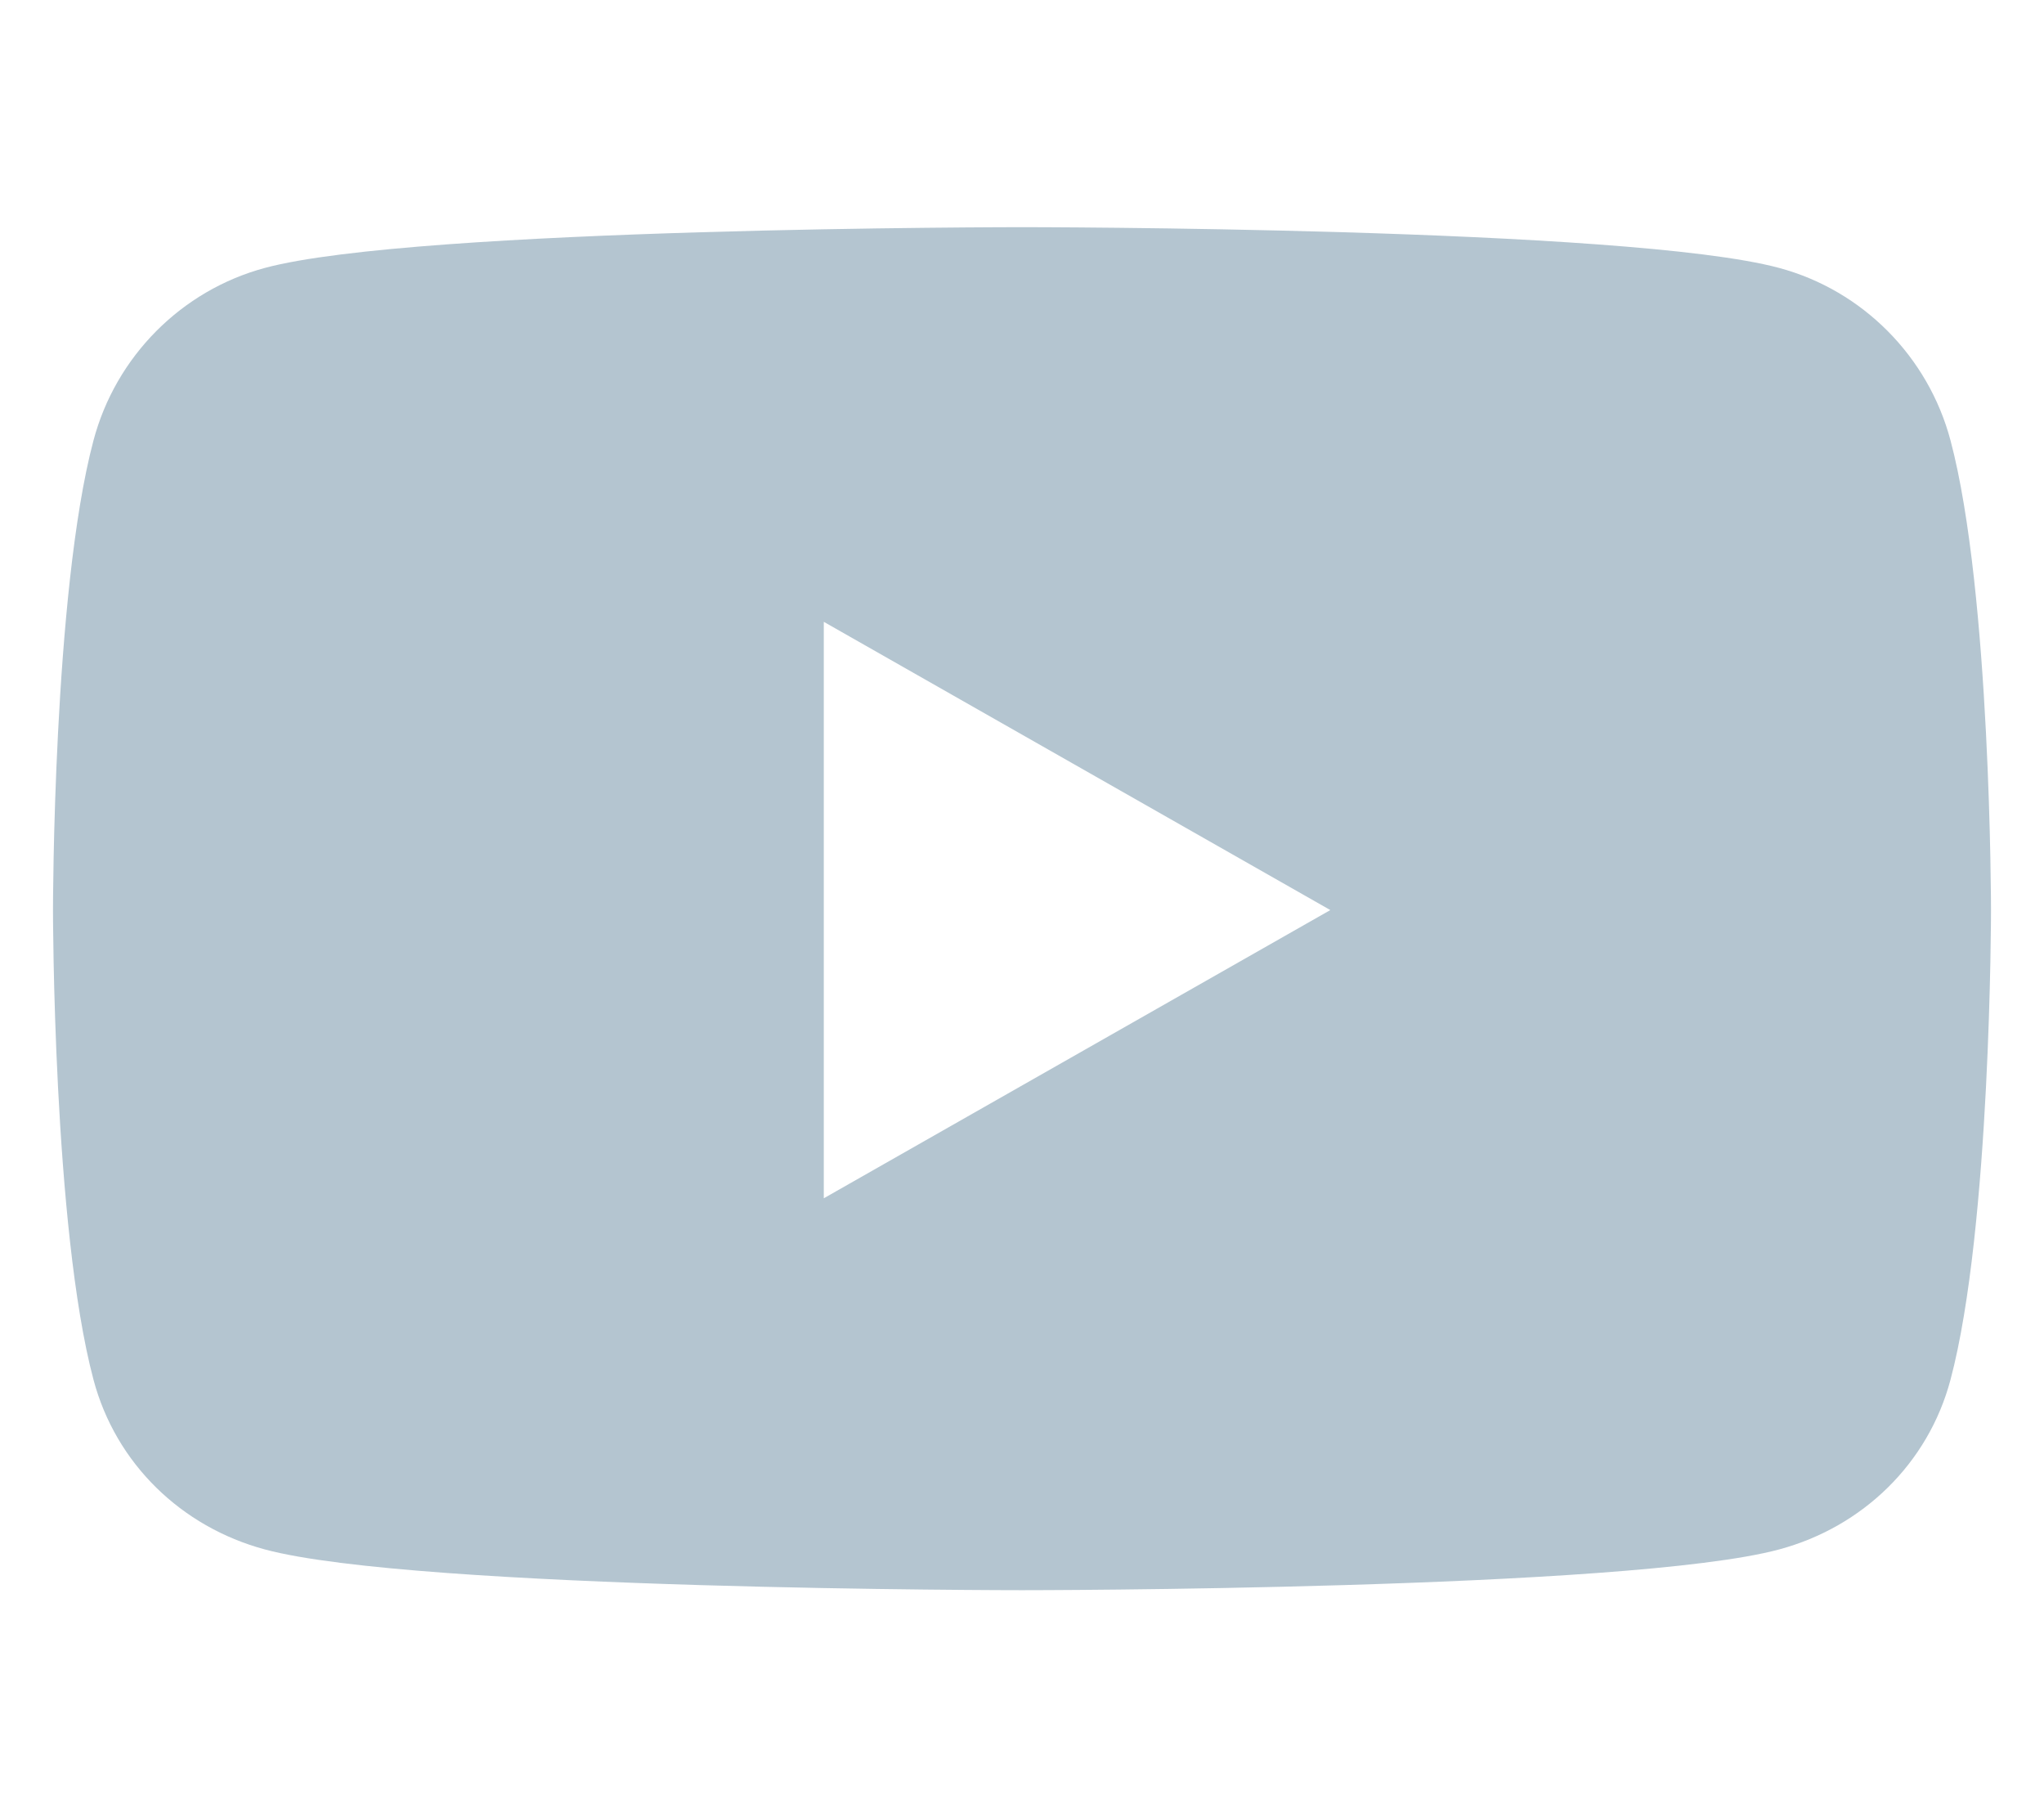
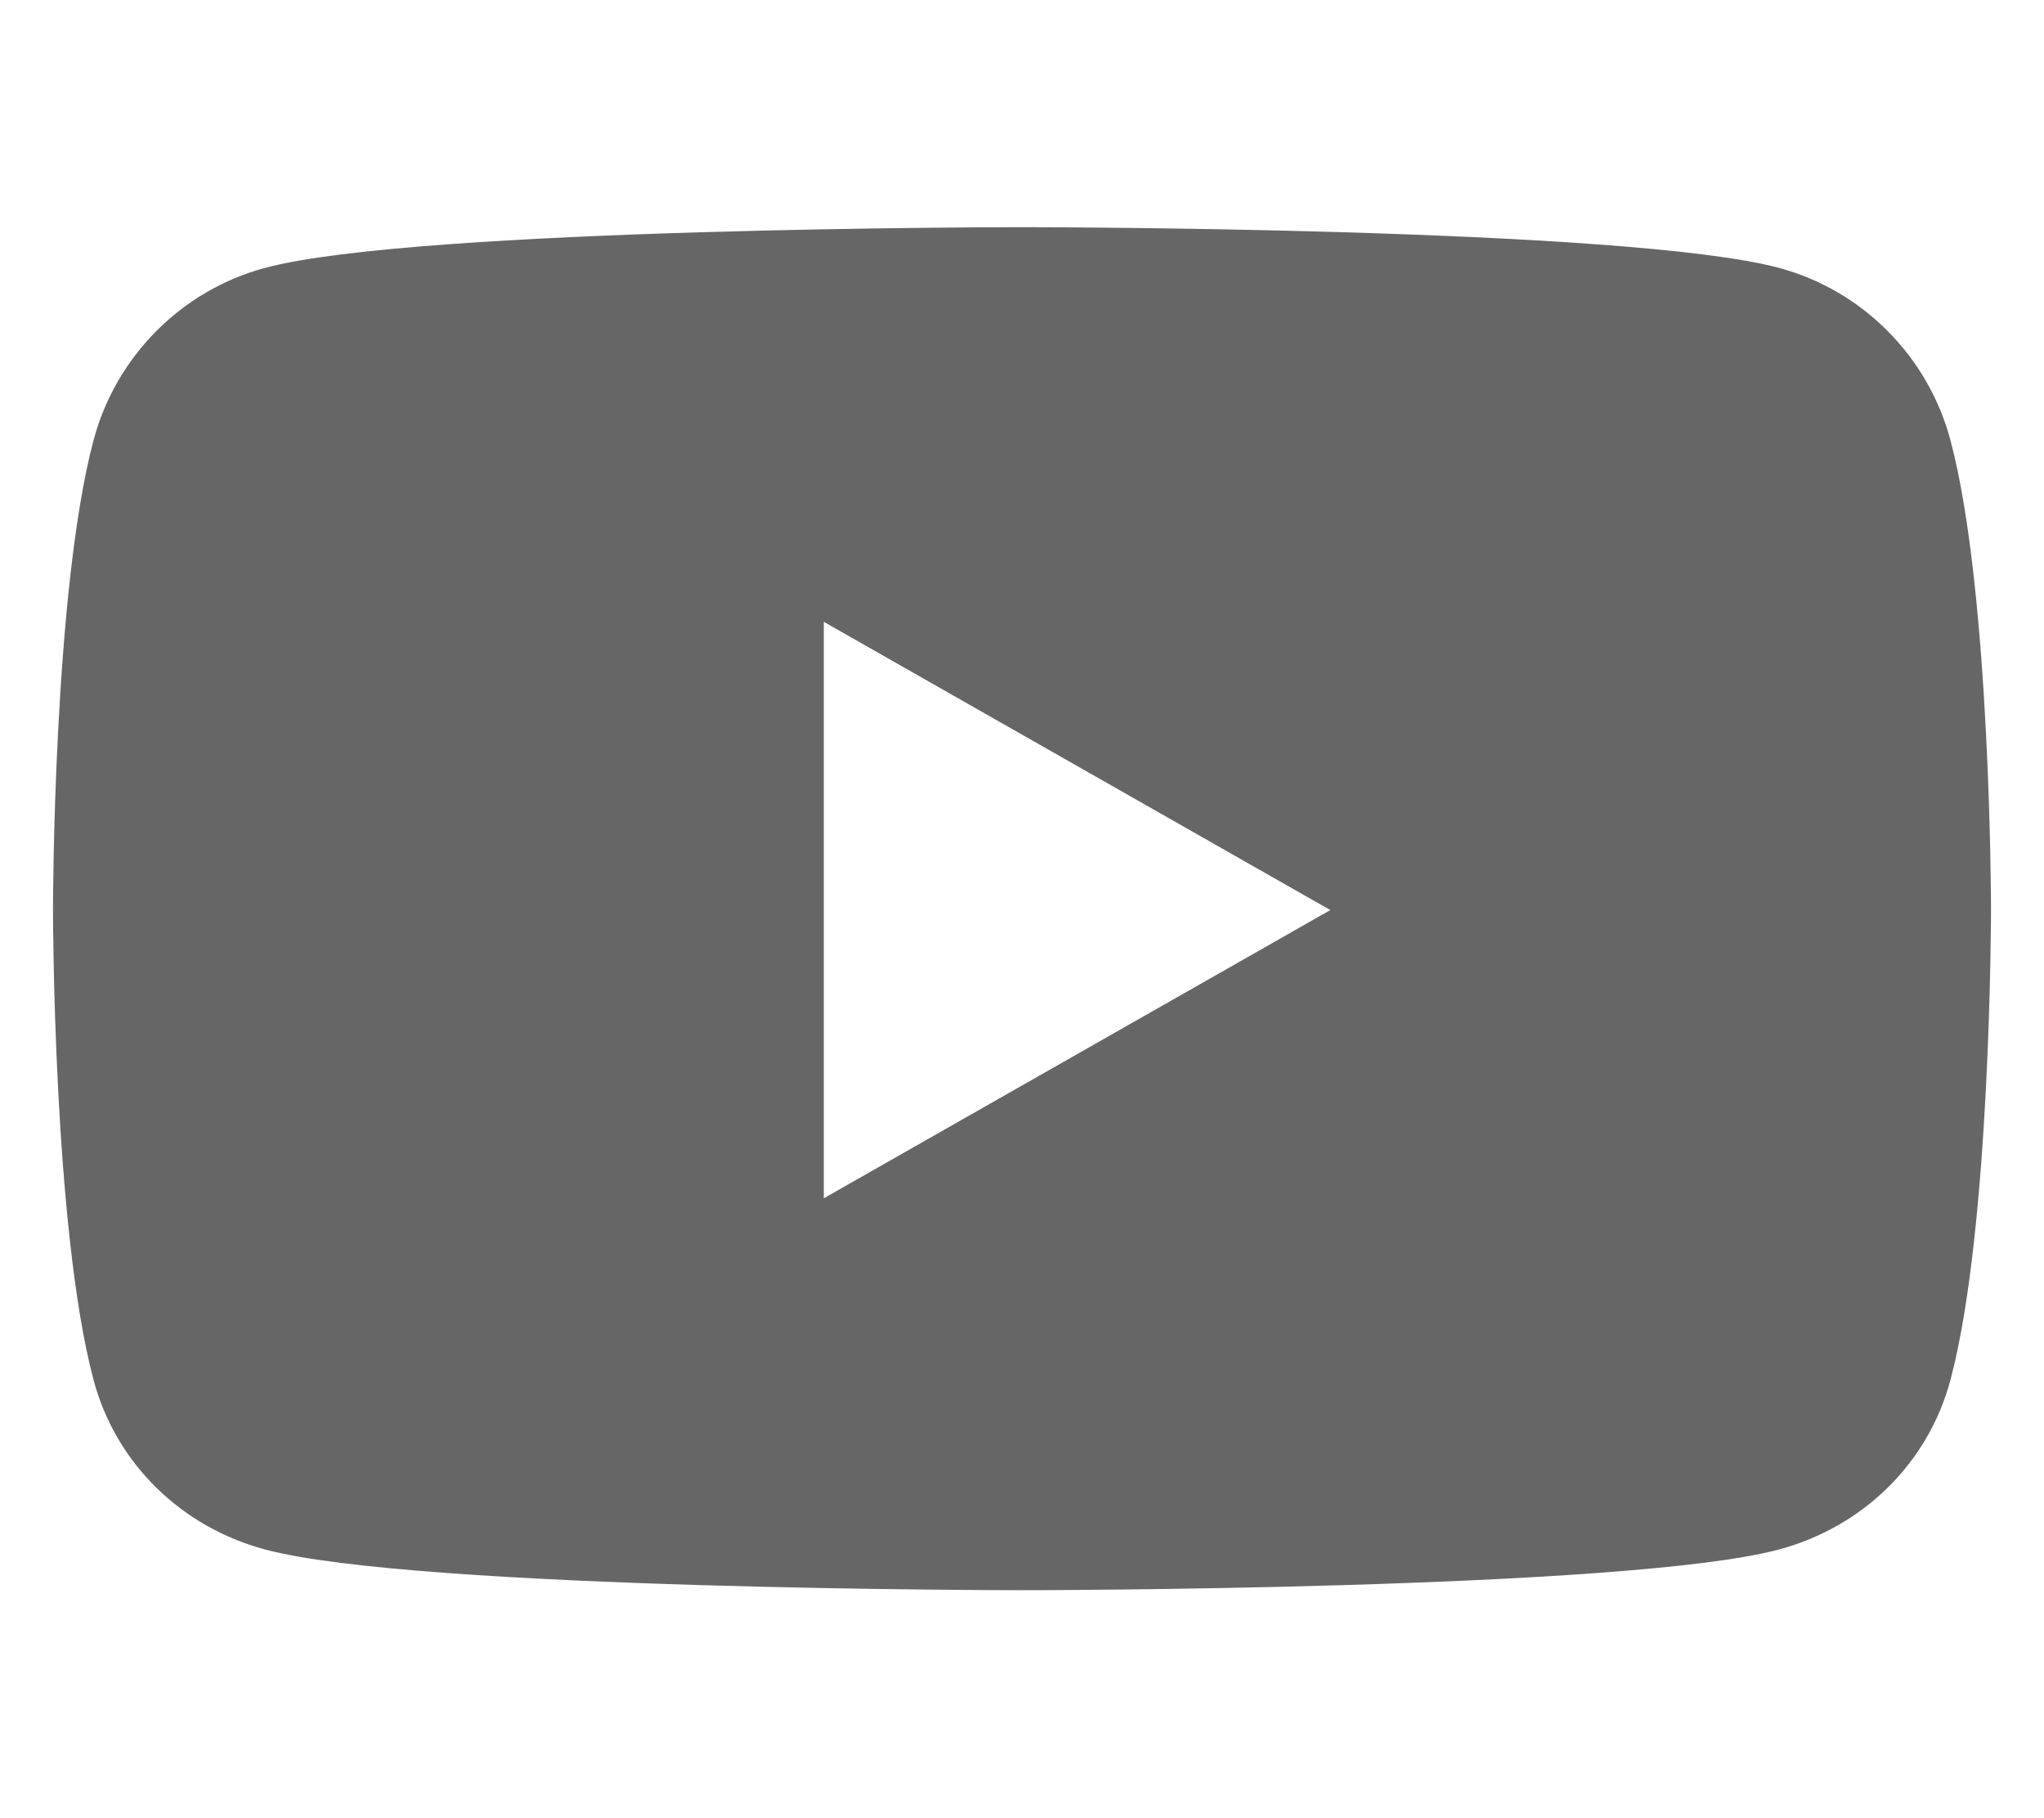
- <svg xmlns="http://www.w3.org/2000/svg" aria-hidden="true" data-prefix="fab" data-icon="youtube" class="svg-inline--fa fa-youtube fa-w-16" role="img" viewBox="0 0 576 512">
-   <path fill="#b4c5d0" d="M549.655 124.083c-6.281-23.65-24.787-42.276-48.284-48.597C458.781 64 288 64 288 64S117.22 64 74.629 75.486c-23.497 6.322-42.003 24.947-48.284 48.597-11.412 42.867-11.412 132.305-11.412 132.305s0 89.438 11.412 132.305c6.281 23.65 24.787 41.5 48.284 47.821C117.22 448 288 448 288 448s170.78 0 213.371-11.486c23.497-6.321 42.003-24.171 48.284-47.821 11.412-42.867 11.412-132.305 11.412-132.305s0-89.438-11.412-132.305zm-317.51 213.508V175.185l142.739 81.205-142.739 81.201z" />
+ <svg xmlns="http://www.w3.org/2000/svg" aria-hidden="true" data-prefix="fab" data-icon="youtube" class="svg-inline--fa fa-youtube fa-w-18" role="img" viewBox="0 0 576 512">
+   <path fill="#666" d="M549.655 124.083c-6.281-23.65-24.787-42.276-48.284-48.597C458.781 64 288 64 288 64S117.22 64 74.629 75.486c-23.497 6.322-42.003 24.947-48.284 48.597-11.412 42.867-11.412 132.305-11.412 132.305s0 89.438 11.412 132.305c6.281 23.65 24.787 41.5 48.284 47.821C117.22 448 288 448 288 448s170.78 0 213.371-11.486c23.497-6.321 42.003-24.171 48.284-47.821 11.412-42.867 11.412-132.305 11.412-132.305s0-89.438-11.412-132.305zm-317.51 213.508V175.185l142.739 81.205-142.739 81.201z" />
</svg>
